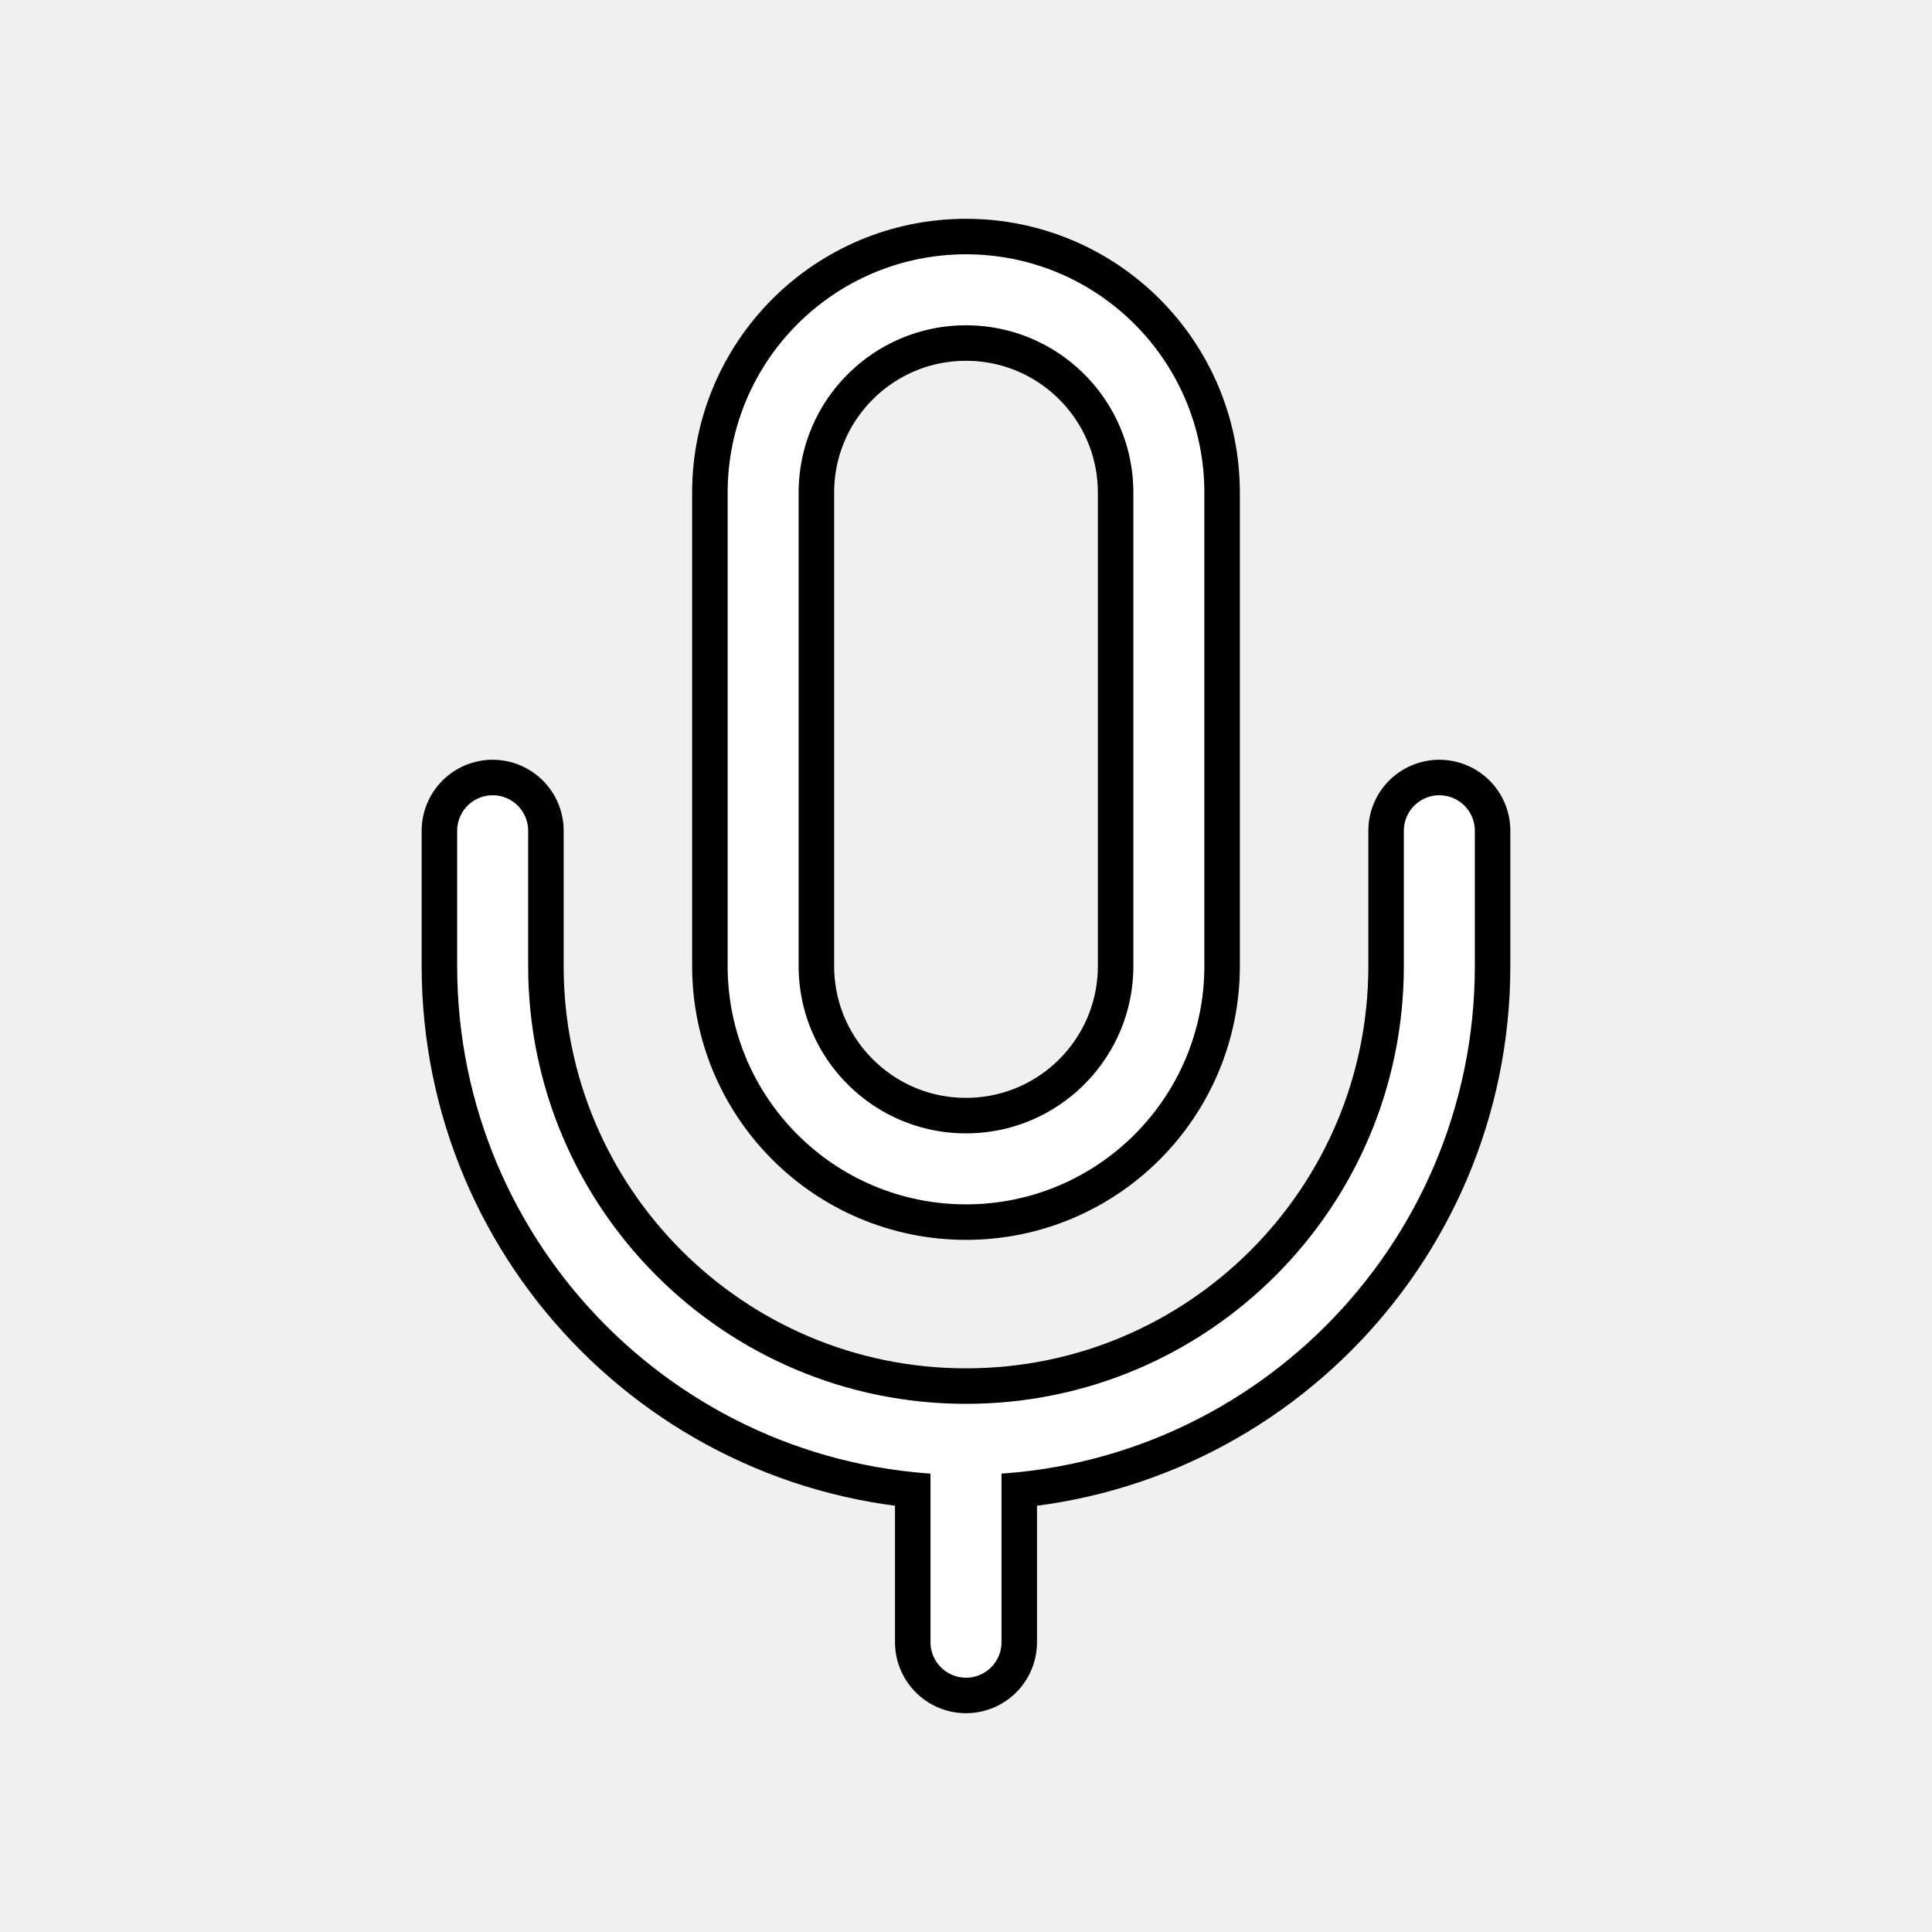
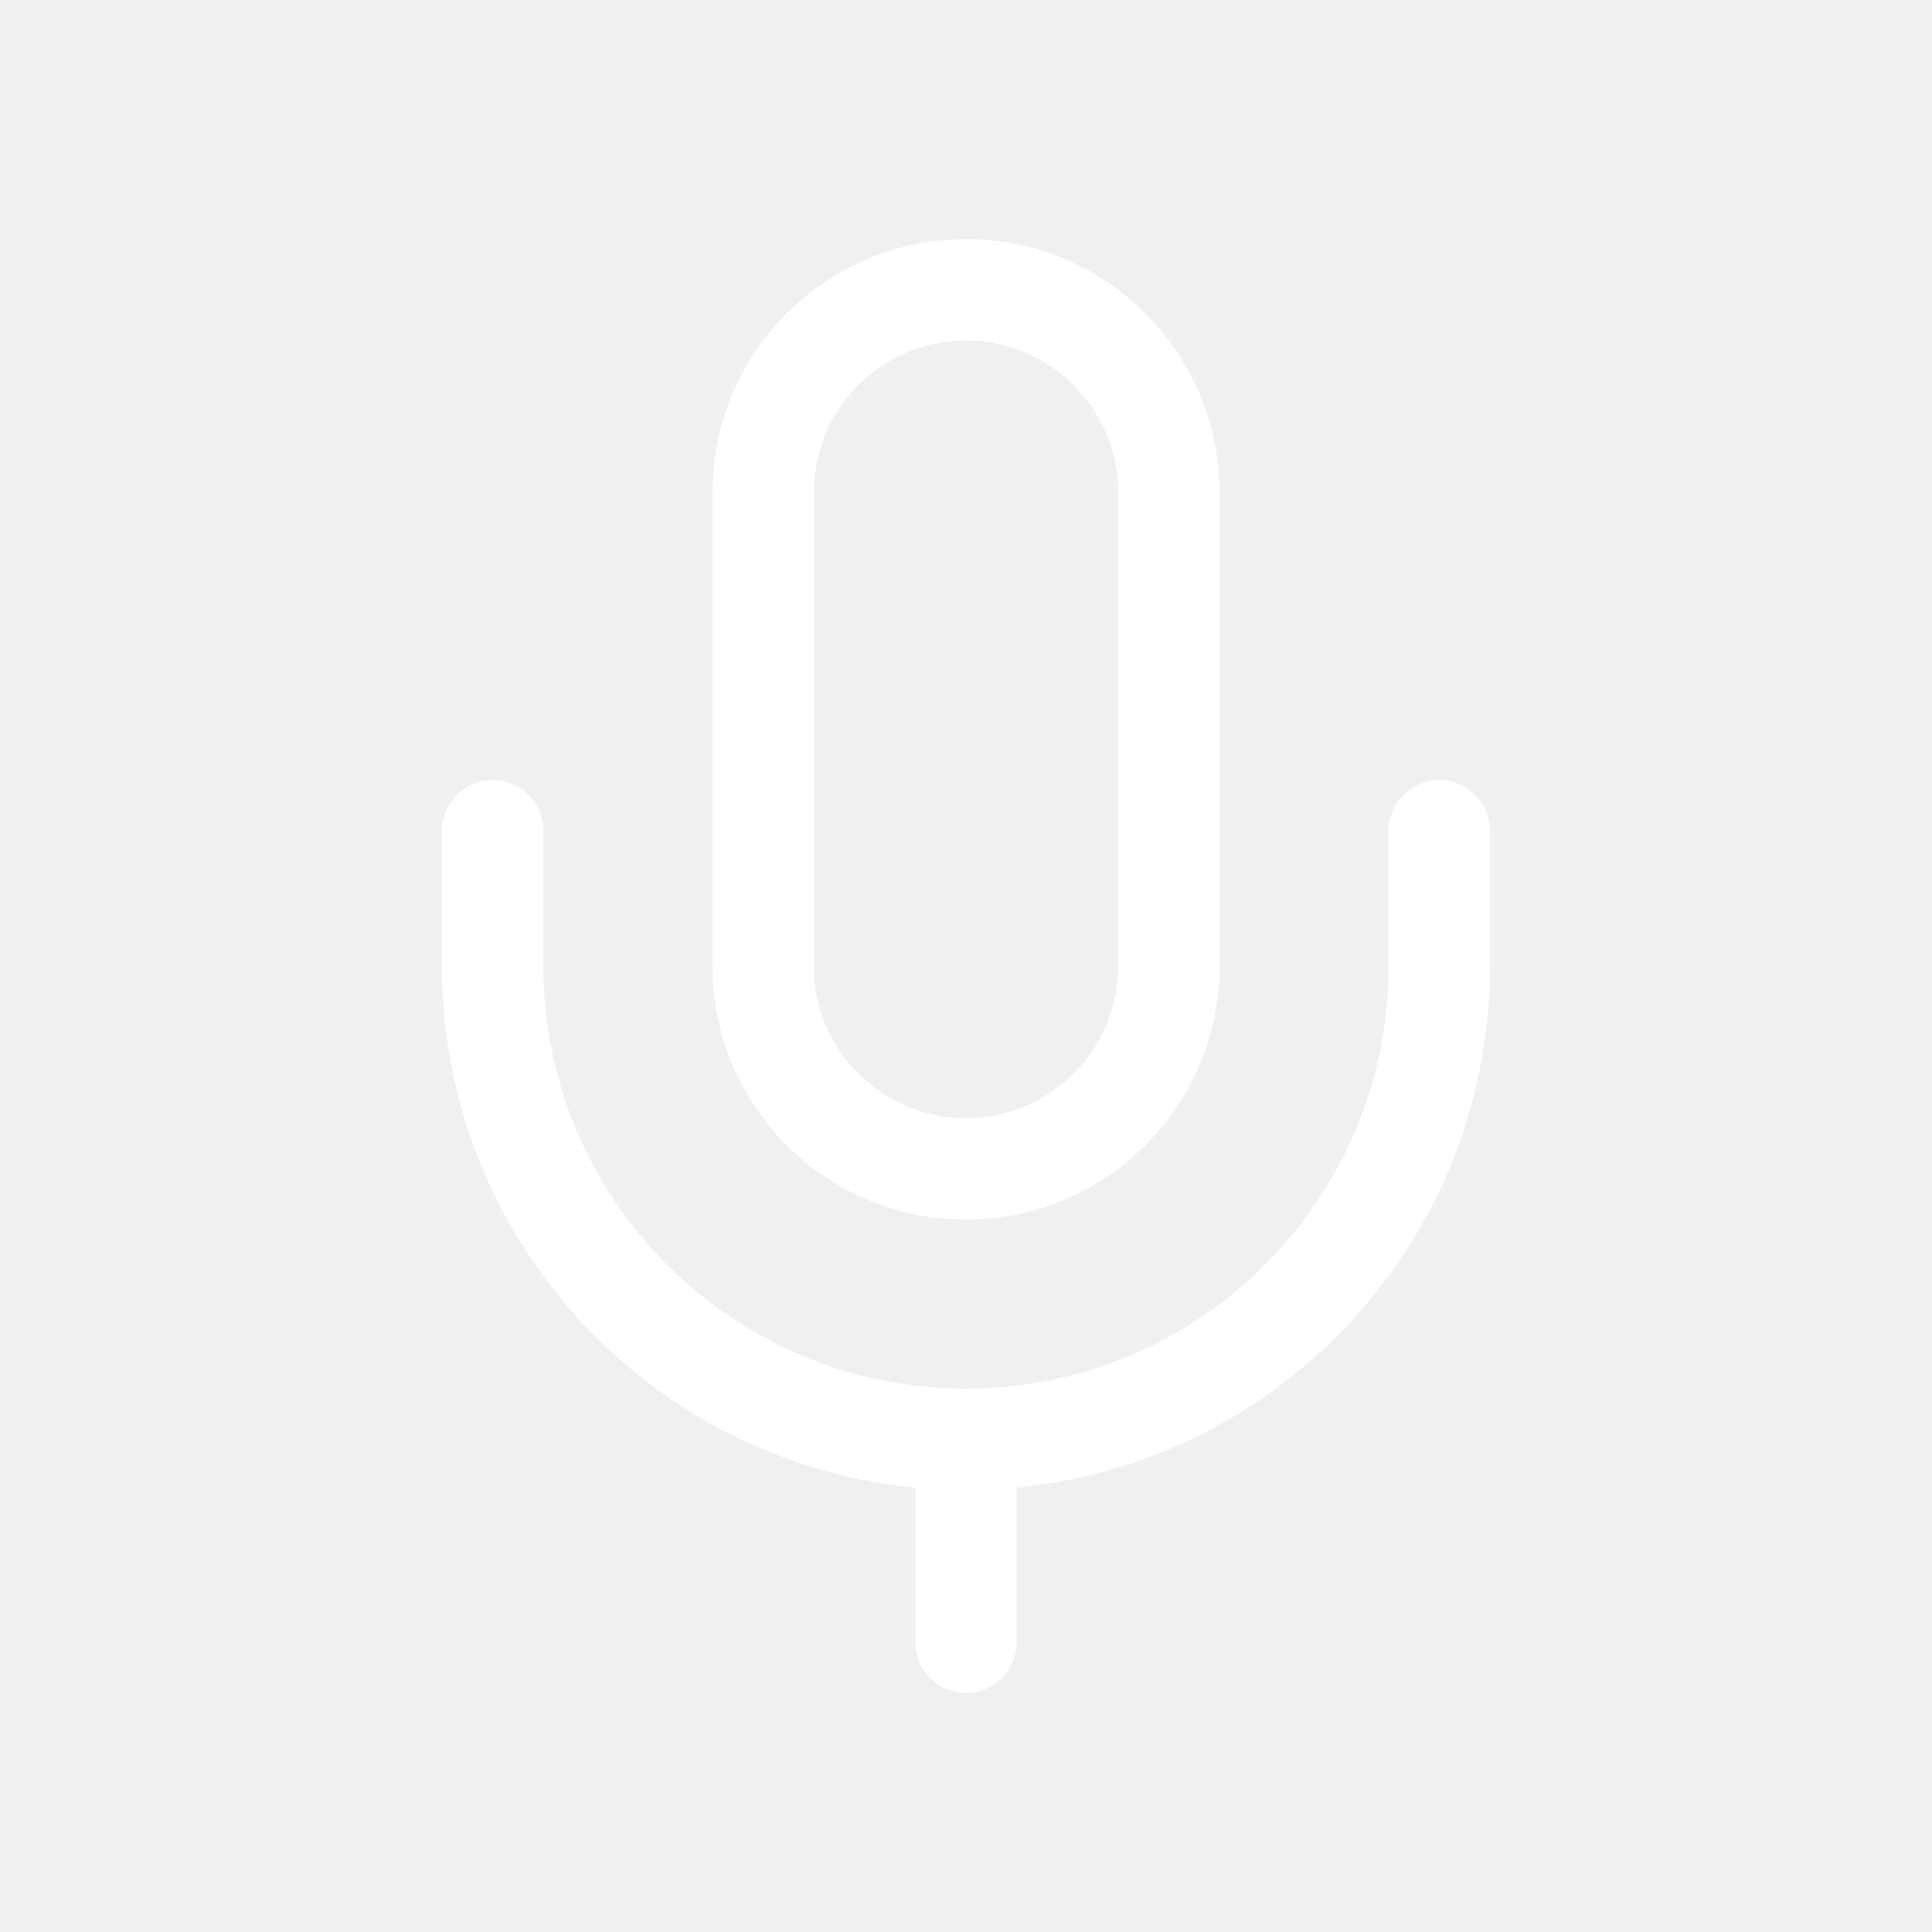
<svg xmlns="http://www.w3.org/2000/svg" width="72" height="72" viewBox="0 0 24 24" fill="none">
  <g transform="translate(1.92 1.92) scale(0.84)" stroke-linecap="round" stroke-linejoin="round">
-     <path d="M12 2a3 3 0 0 0-3 3v7a3 3 0 0 0 6 0V5a3 3 0 0 0-3-3ZM19 10v2a7 7 0 0 1-14 0v-2M12 19v3" stroke="#000" stroke-width="2.1" />
-     <path d="M12 2a3 3 0 0 0-3 3v7a3 3 0 0 0 6 0V5a3 3 0 0 0-3-3ZM19 10v2a7 7 0 0 1-14 0v-2M12 19v3" stroke="#fff" stroke-width="1.05" />
+     <path d="M12 2a3 3 0 0 0-3 3v7a3 3 0 0 0 6 0V5a3 3 0 0 0-3-3ZM19 10v2a7 7 0 0 1-14 0v-2M12 19v3" stroke="#fff" stroke-width="1.5" />
  </g>
</svg>
